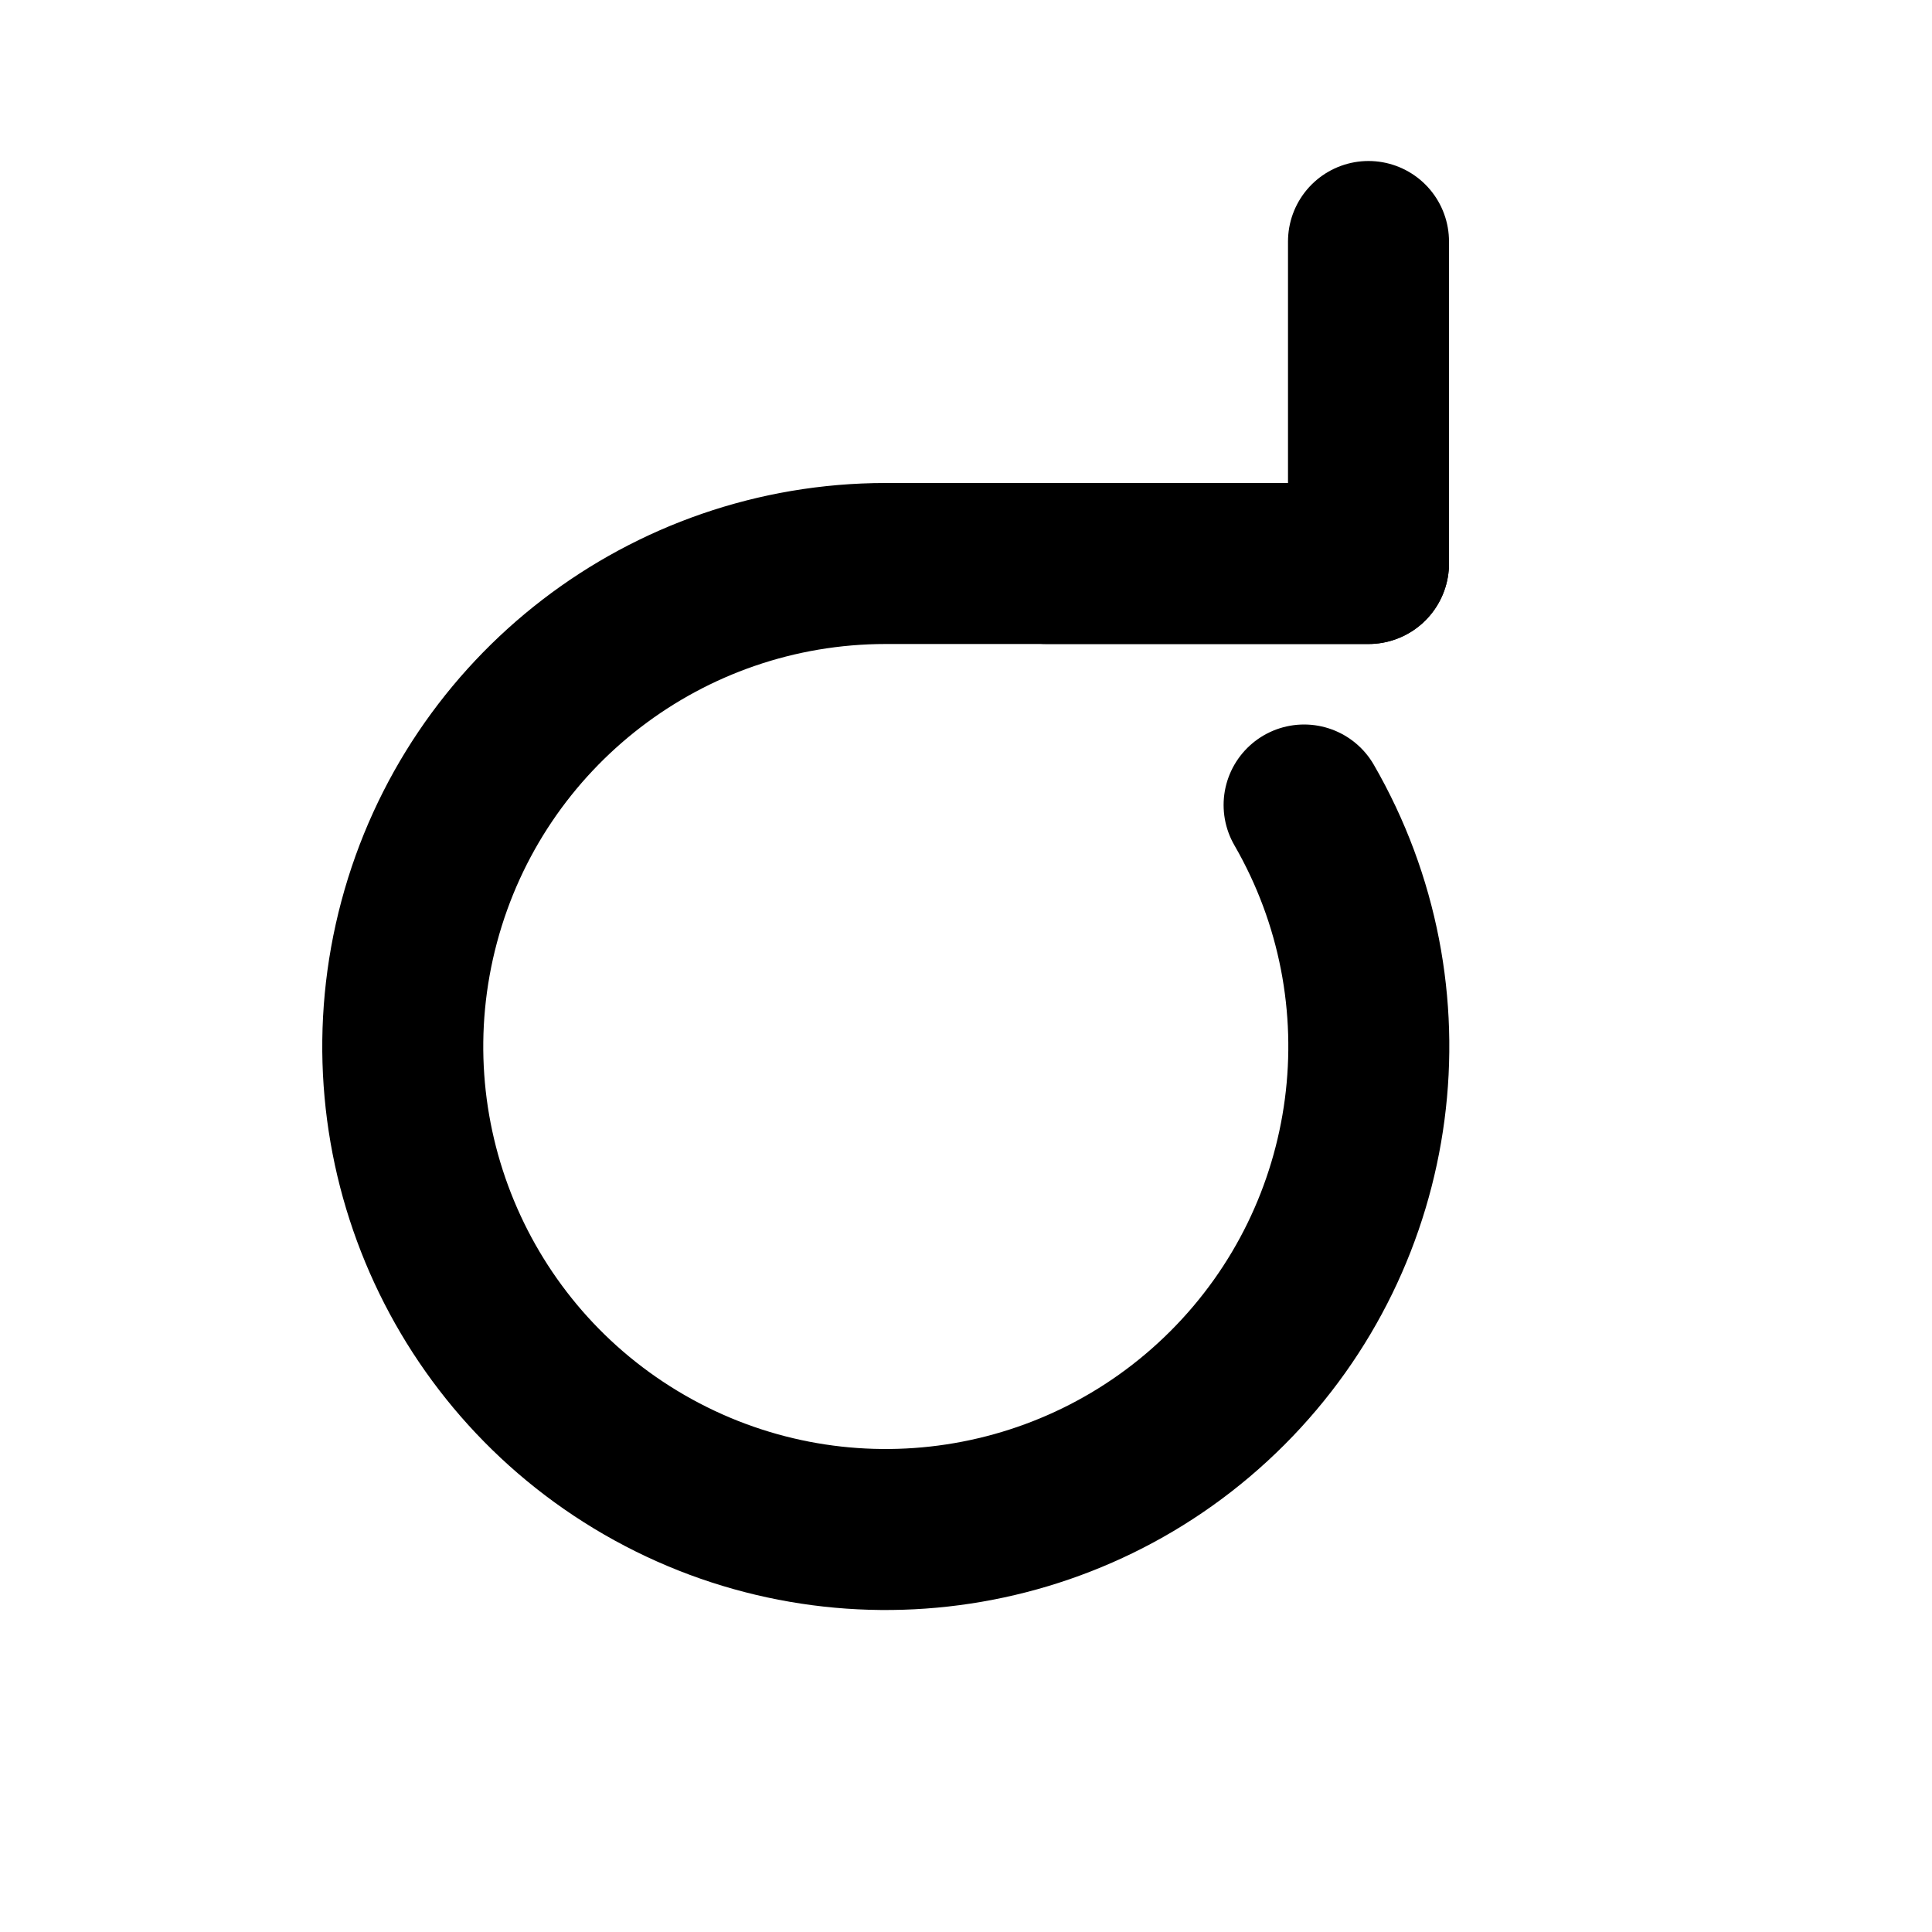
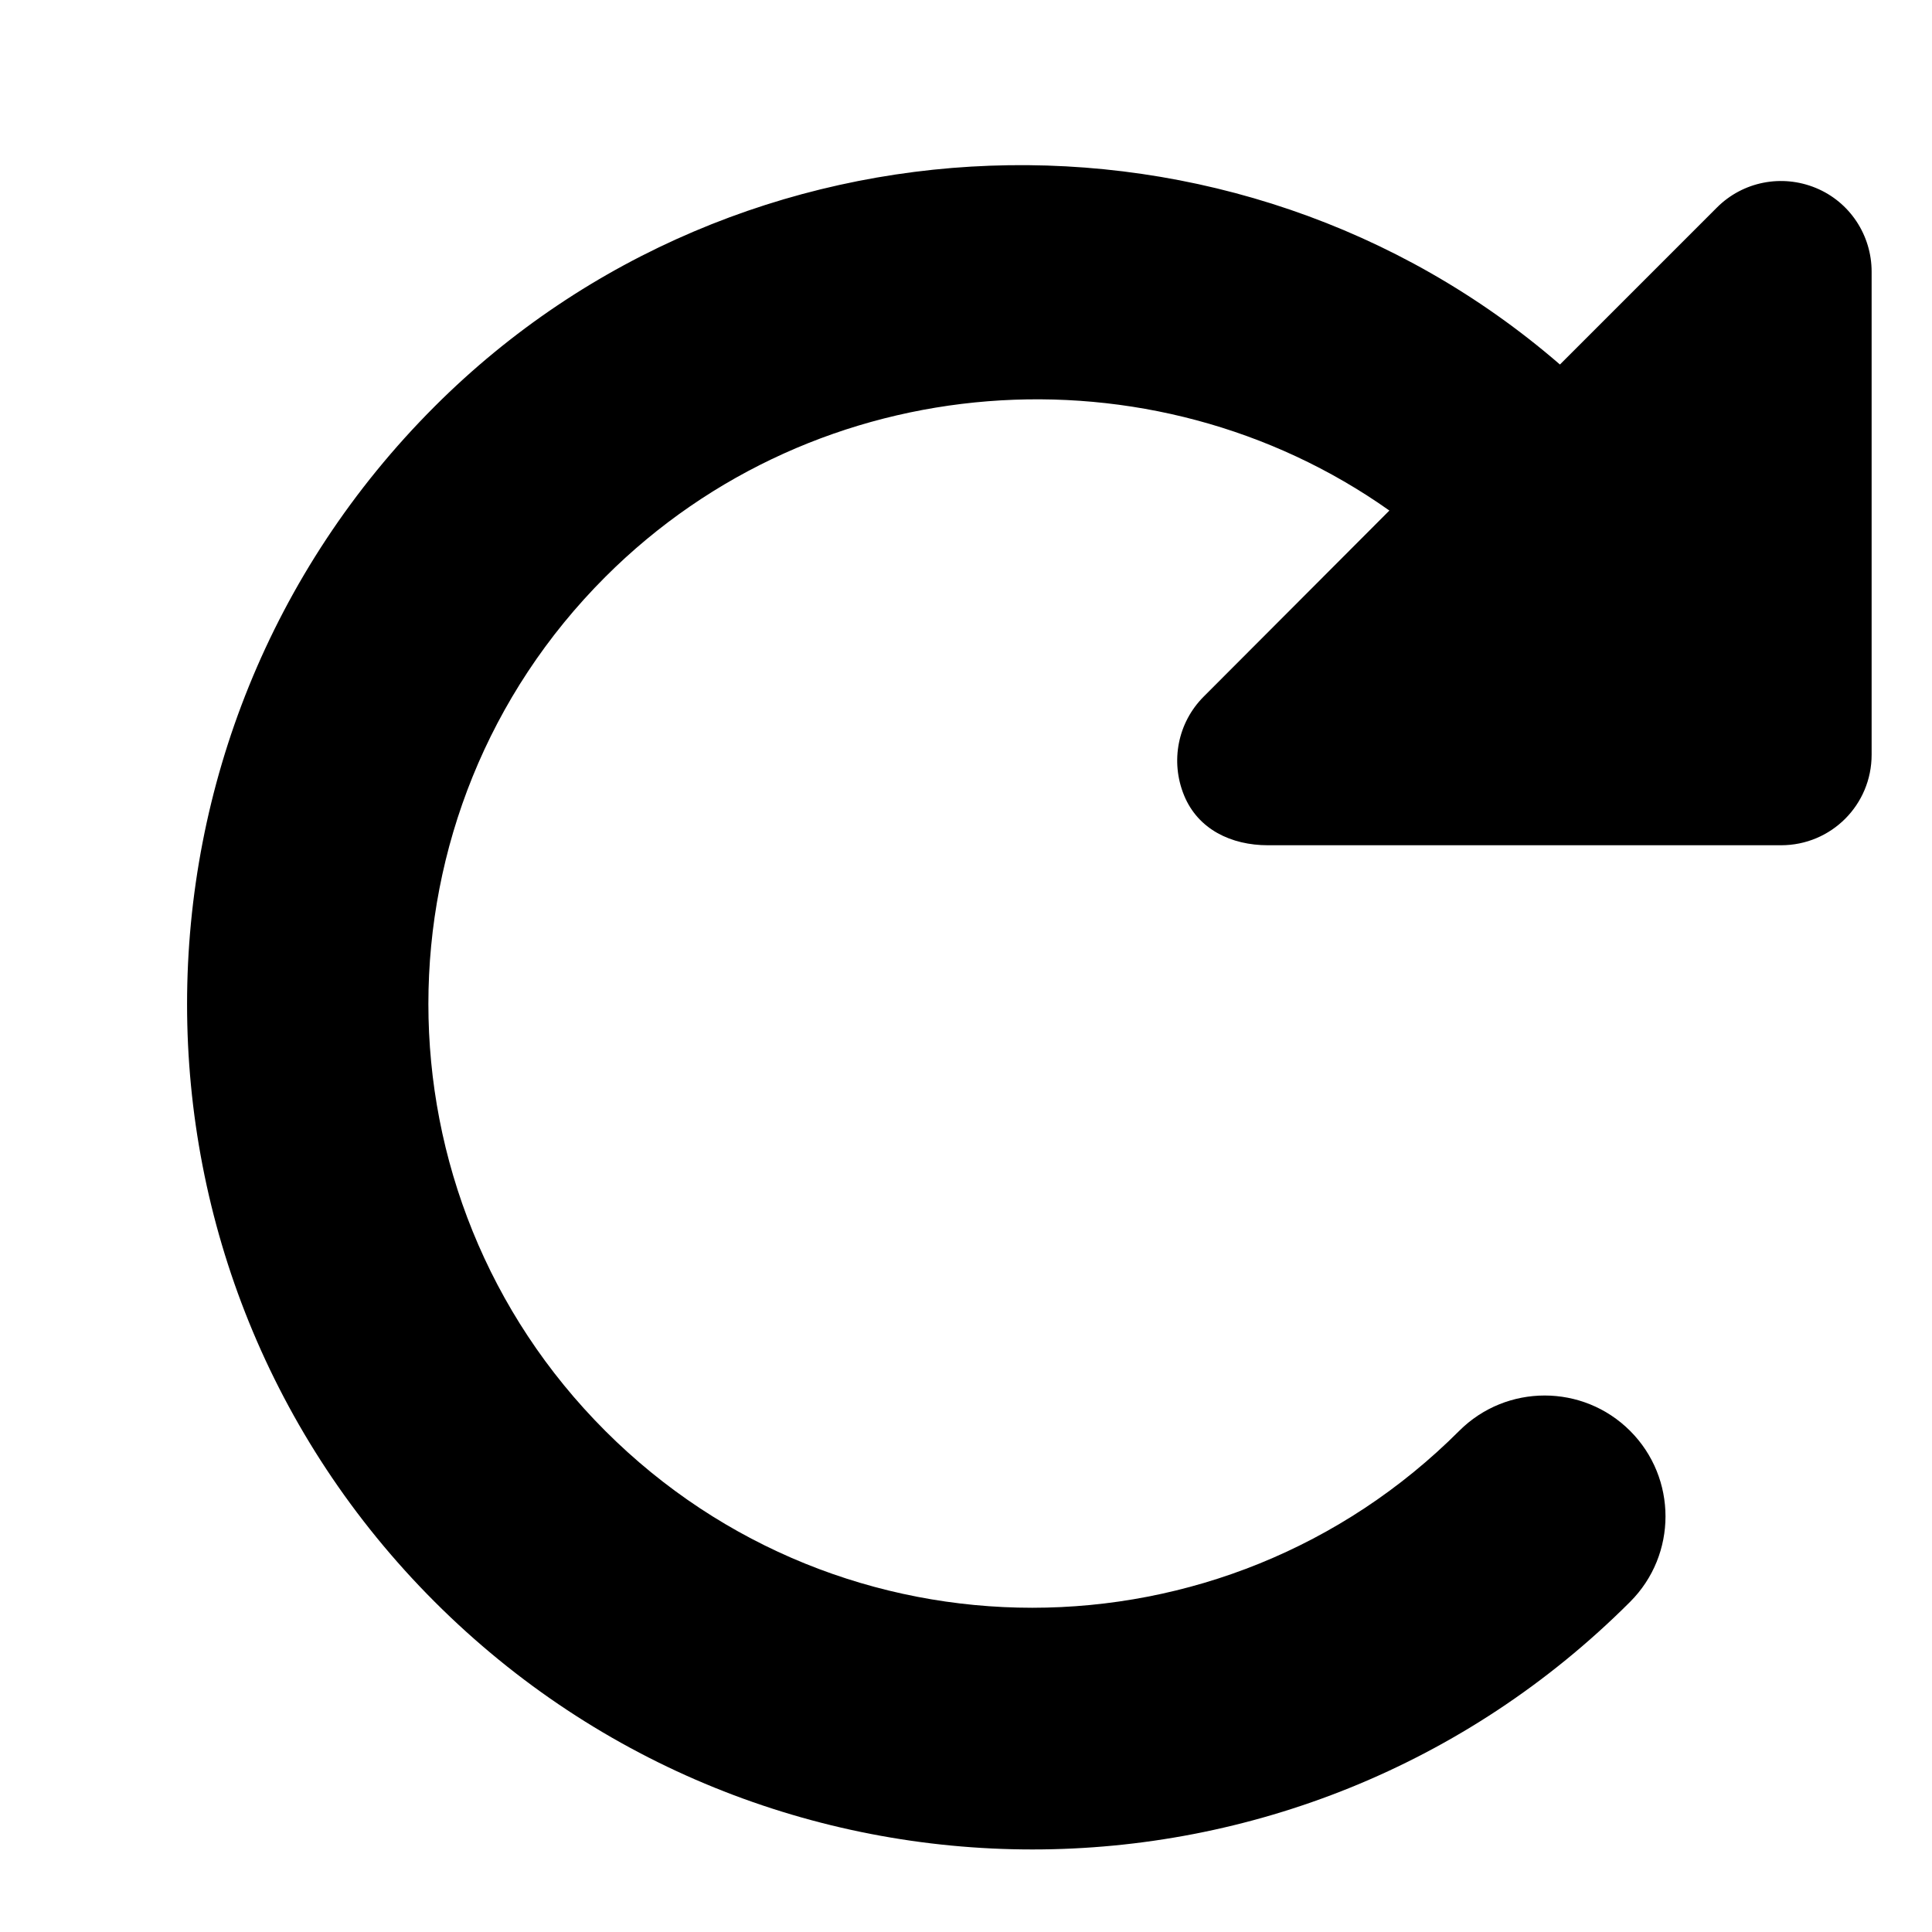
- <svg xmlns="http://www.w3.org/2000/svg" width="24" height="24" viewBox="0 0 24 24">
-   <g fill="none" stroke="currentColor" stroke-width="2" stroke-linecap="round" stroke-linejoin="round">
-     <path d="M17 7h-6a6 6 0 1 0 5.2 3" />
-     <path d="M17 3v4h-4" />
-   </g>
+ <svg xmlns="http://www.w3.org/2000/svg" viewBox="0 0 512 512">
+   <path fill="currentColor" d="M463.5 224h8.5c13.3 0 24-10.7 24-24V72c0-9.7-5.8-18.5-14.8-22.2s-19.3-1.7-26.2 5.2l-41.6 41.6C327.4 22.2 196.1 26.8 115.2 107.7c-87.5 87.5-87.5 229.3 0 316.8s229.3 87.5 316.8 0c12.5-12.5 12.5-32.8 0-45.3s-32.8-12.5-45.3 0c-62.5 62.5-163.8 62.5-226.3 0s-62.5-163.8 0-226.3c56.2-56.2 144.9-62.1 207.8-17.6L319 184.6c-6.9 6.9-8.9 17.2-5.2 26.2S326.3 224 336 224h127.5z" />
</svg>
